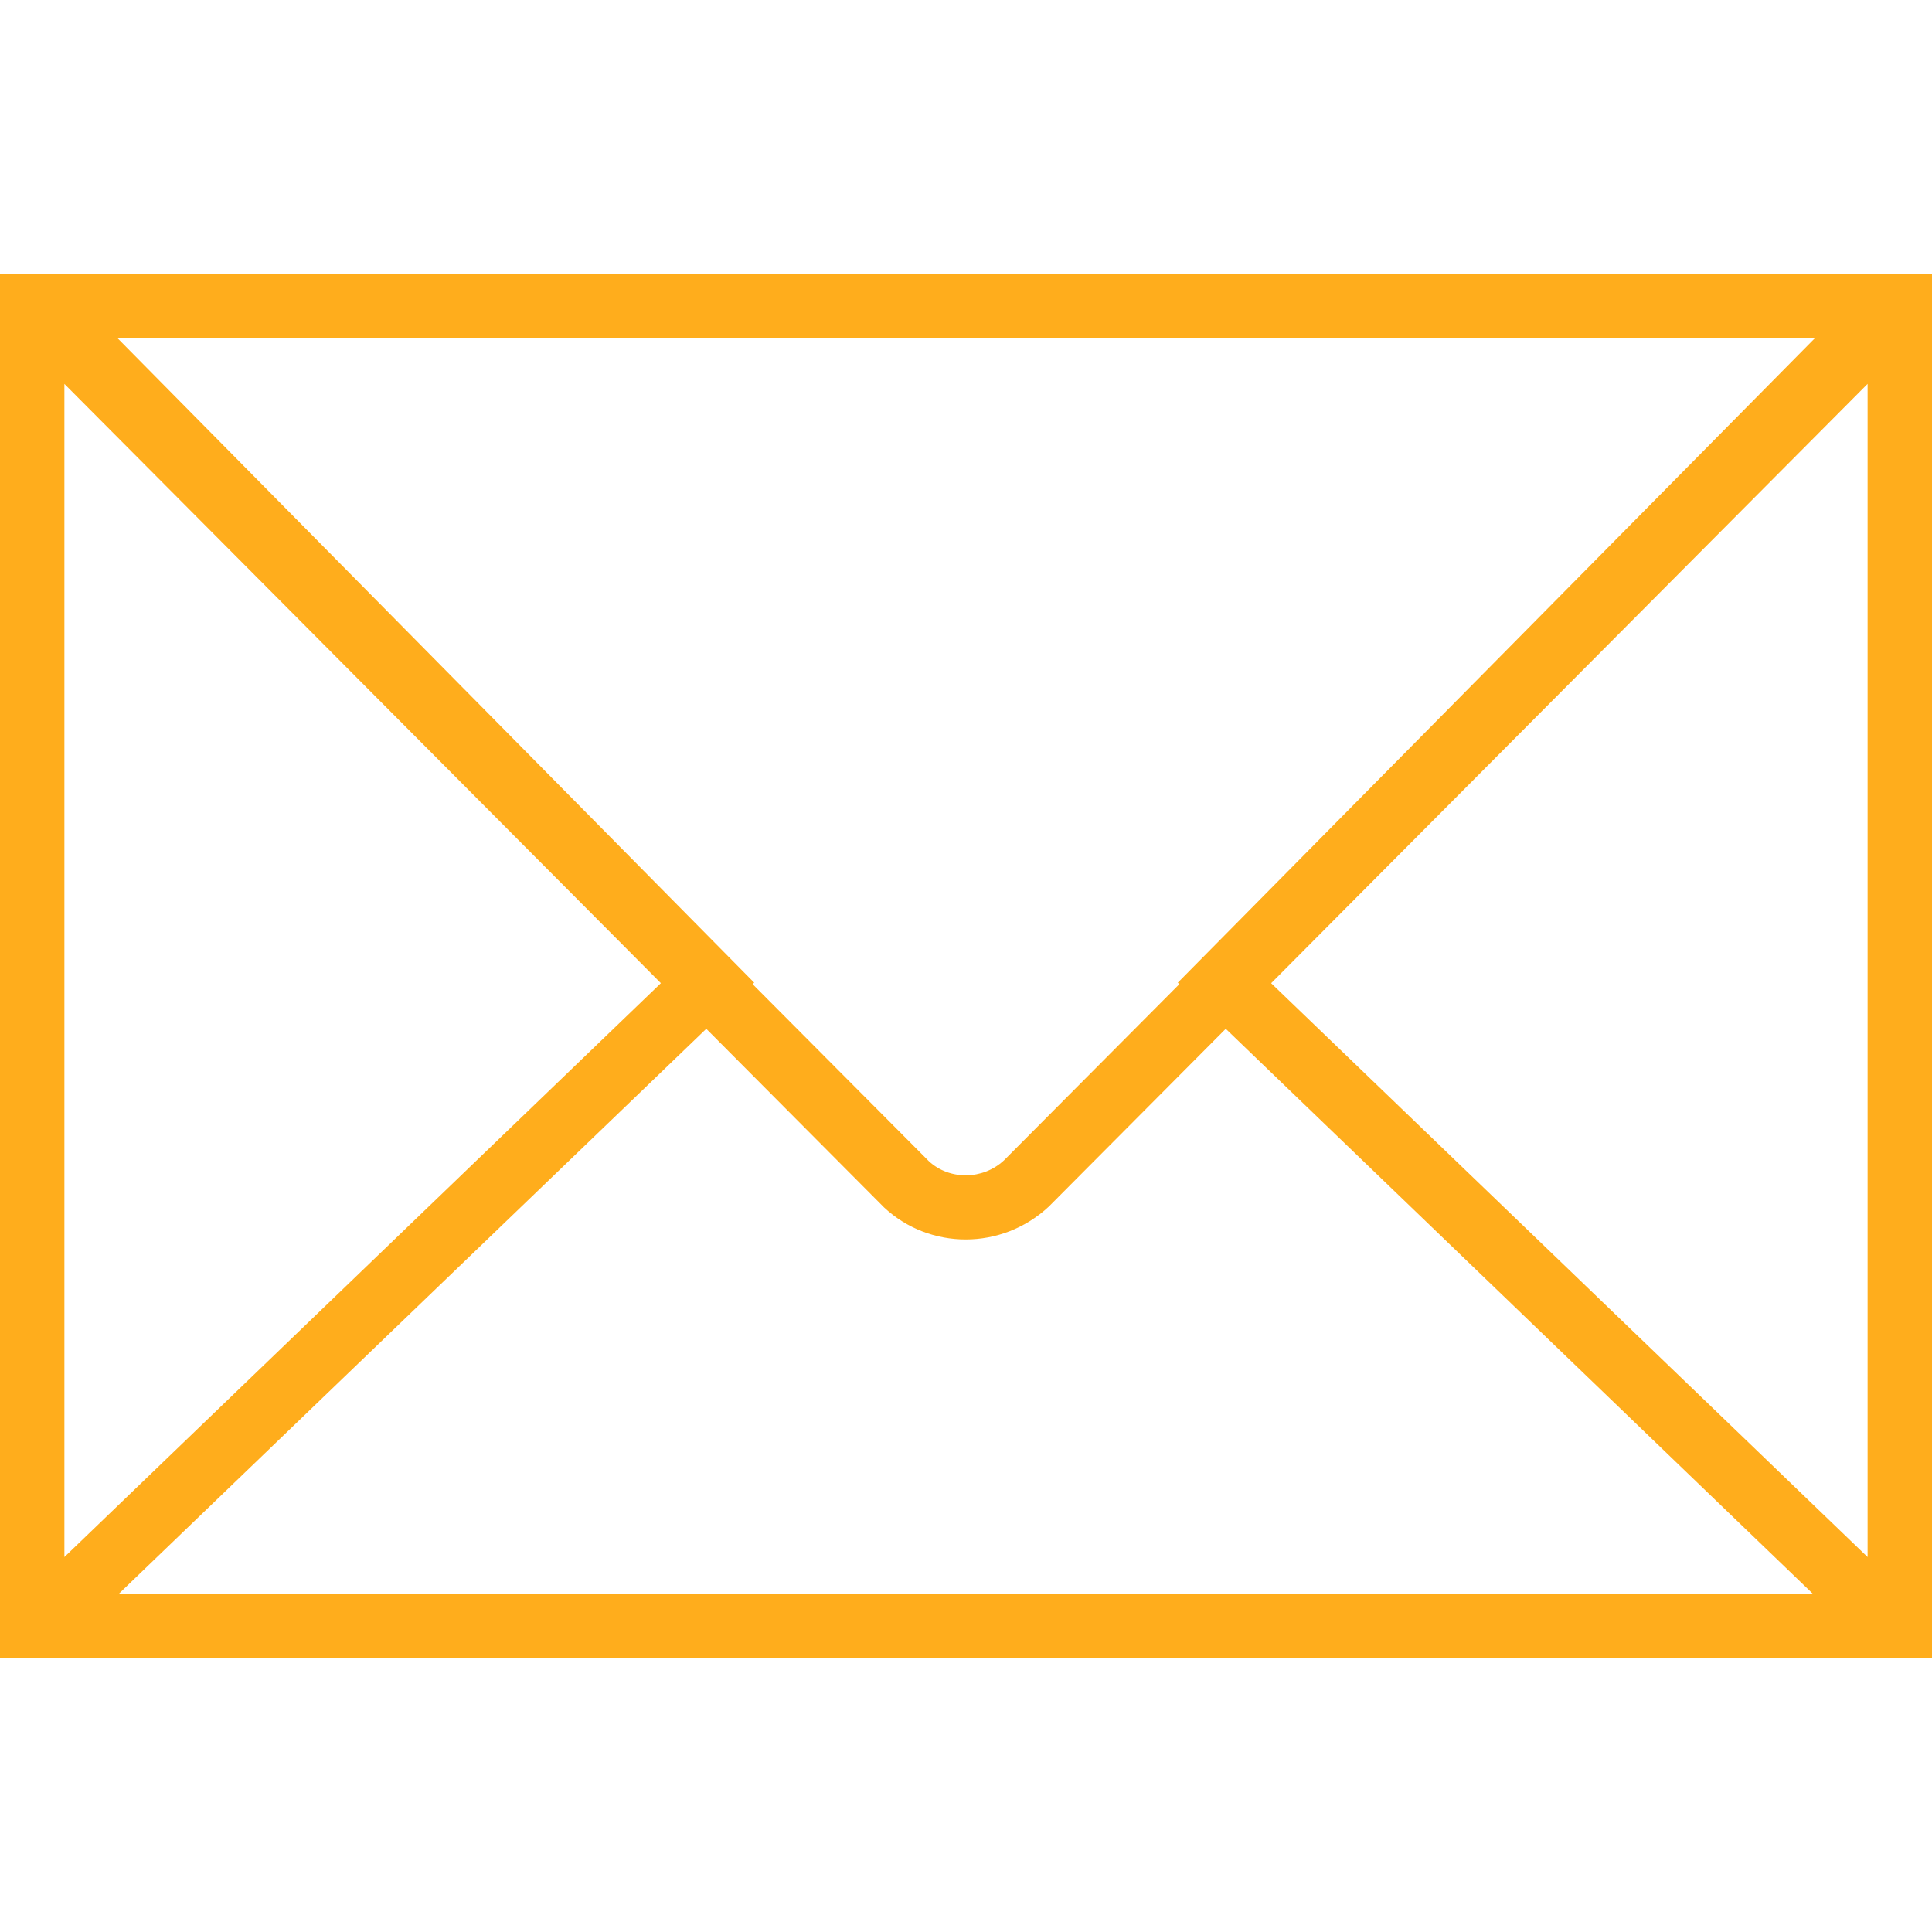
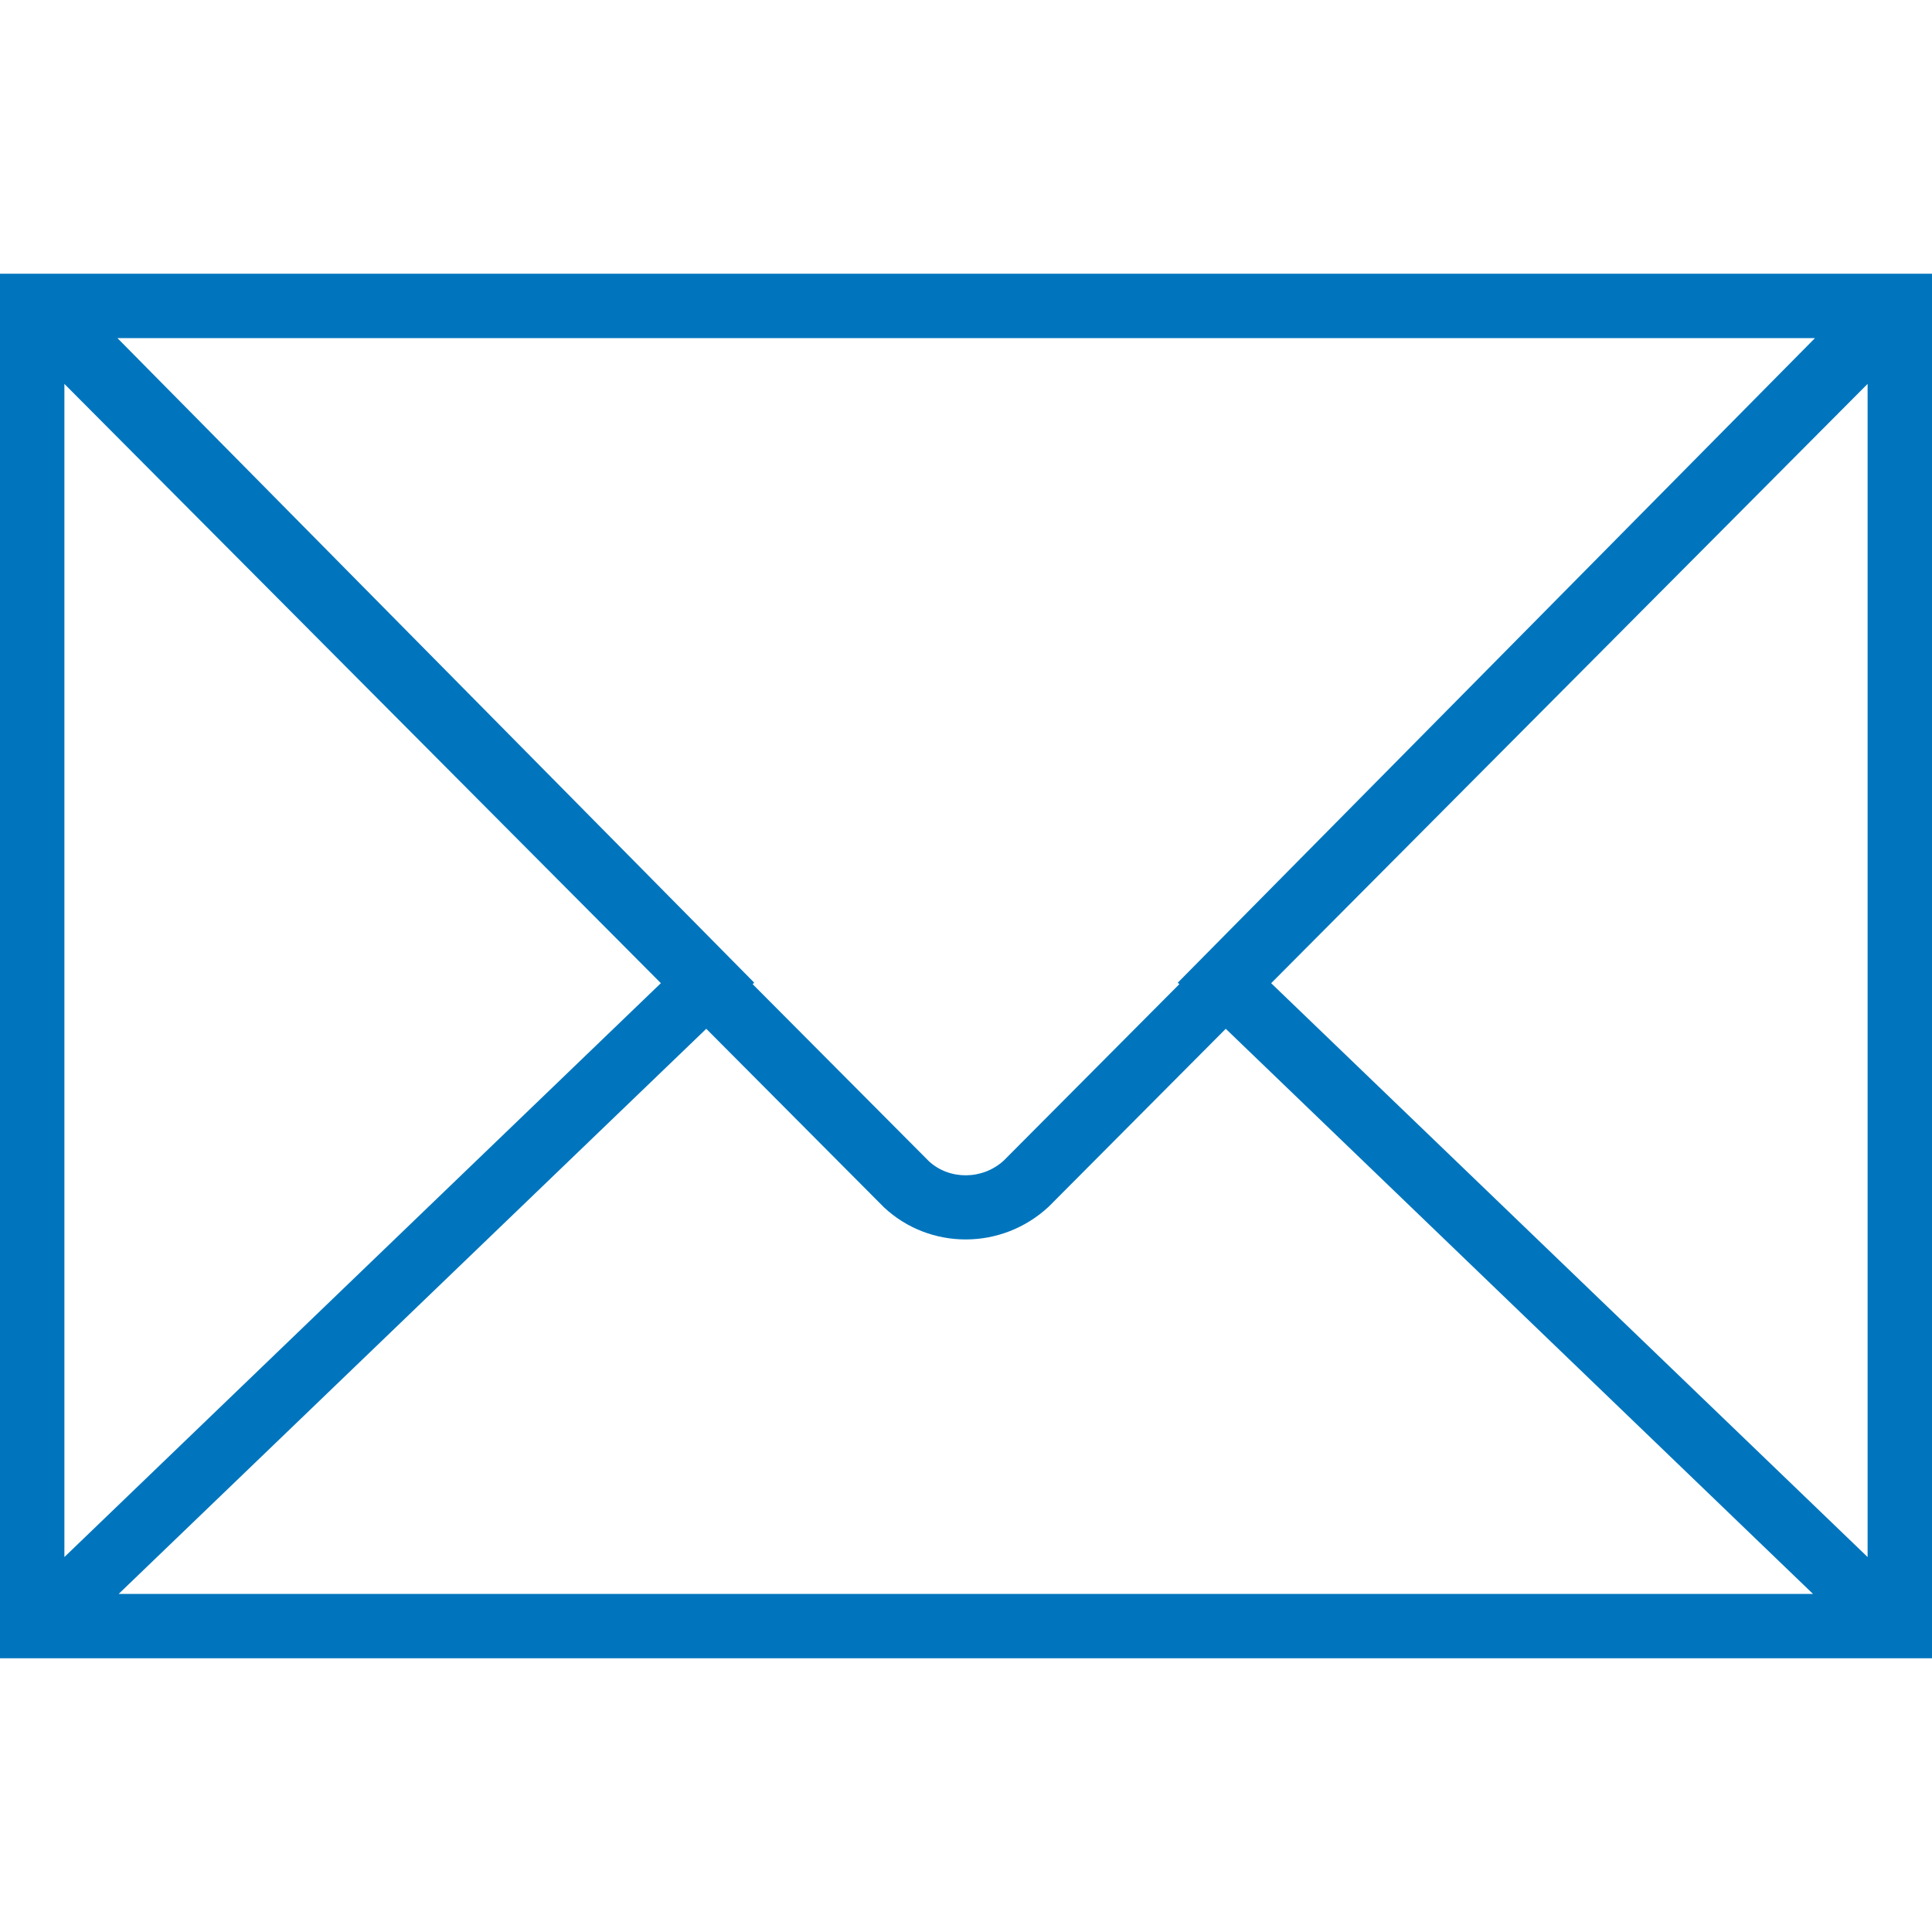
- <svg xmlns="http://www.w3.org/2000/svg" fill="#FFAD1C" width="16" height="16" id="Capa_1" style="enable-background:new 0 0 60 60;" version="1.1" viewBox="0 0 60 60" xml:space="preserve">
+ <svg xmlns="http://www.w3.org/2000/svg" fill="#0075BD" width="16" height="16" id="Capa_1" style="enable-background:new 0 0 60 60;" version="1.1" viewBox="0 0 60 60" xml:space="preserve">
  <path d="M0,8.5v2.291v38.418V51.5h60v-2.291V10.791V8.5H0z M36.625,30.564l-5.446,5.472c-0.662,0.615-1.698,0.614-2.332,0.026  l-5.473-5.498l0.048-0.047L3.647,10.5h52.719L36.577,30.518L36.625,30.564z M20.524,30.533L2,48.355V11.923L20.524,30.533z   M21.934,31.95l5.523,5.549c0.709,0.661,1.619,0.993,2.533,0.993c0.923,0,1.85-0.339,2.581-1.02l5.496-5.522L56.304,49.5H3.686  L21.934,31.95z M39.477,30.534L58,11.922v36.433L39.477,30.534z" />
  <g />
  <g />
  <g />
  <g />
  <g />
  <g />
  <g />
  <g />
  <g />
  <g />
  <g />
  <g />
  <g />
  <g />
  <g />
</svg>
